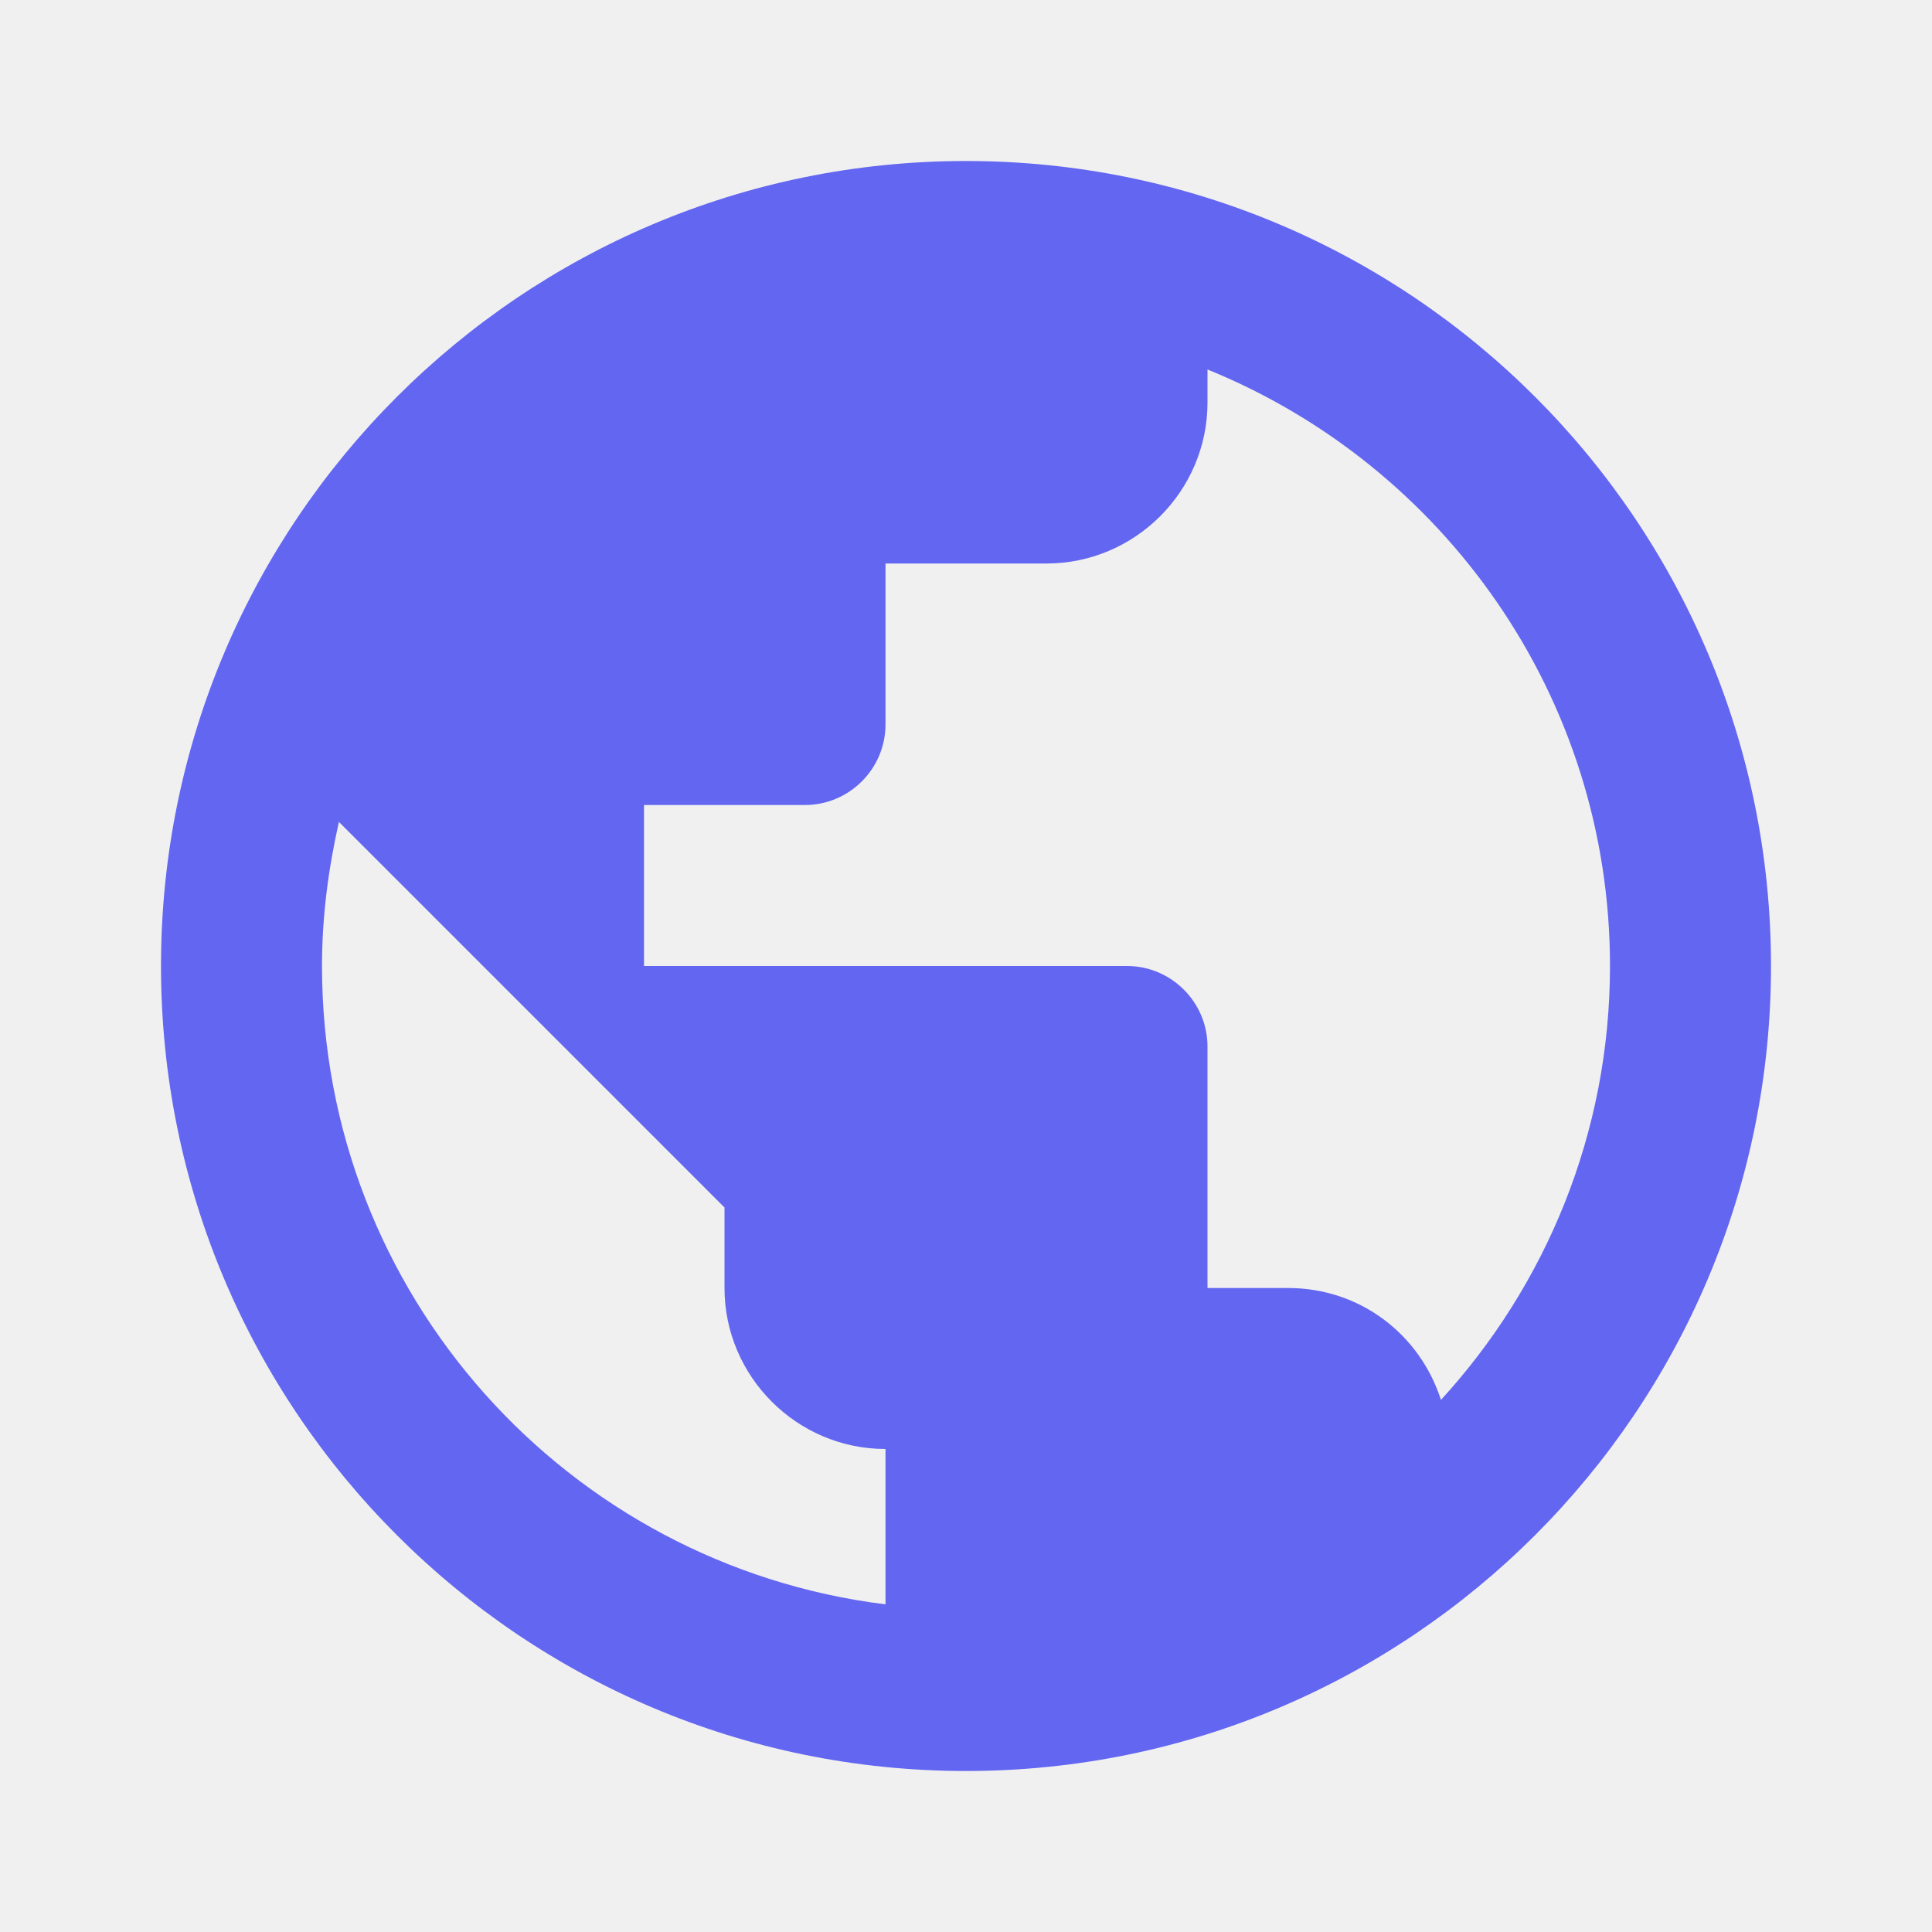
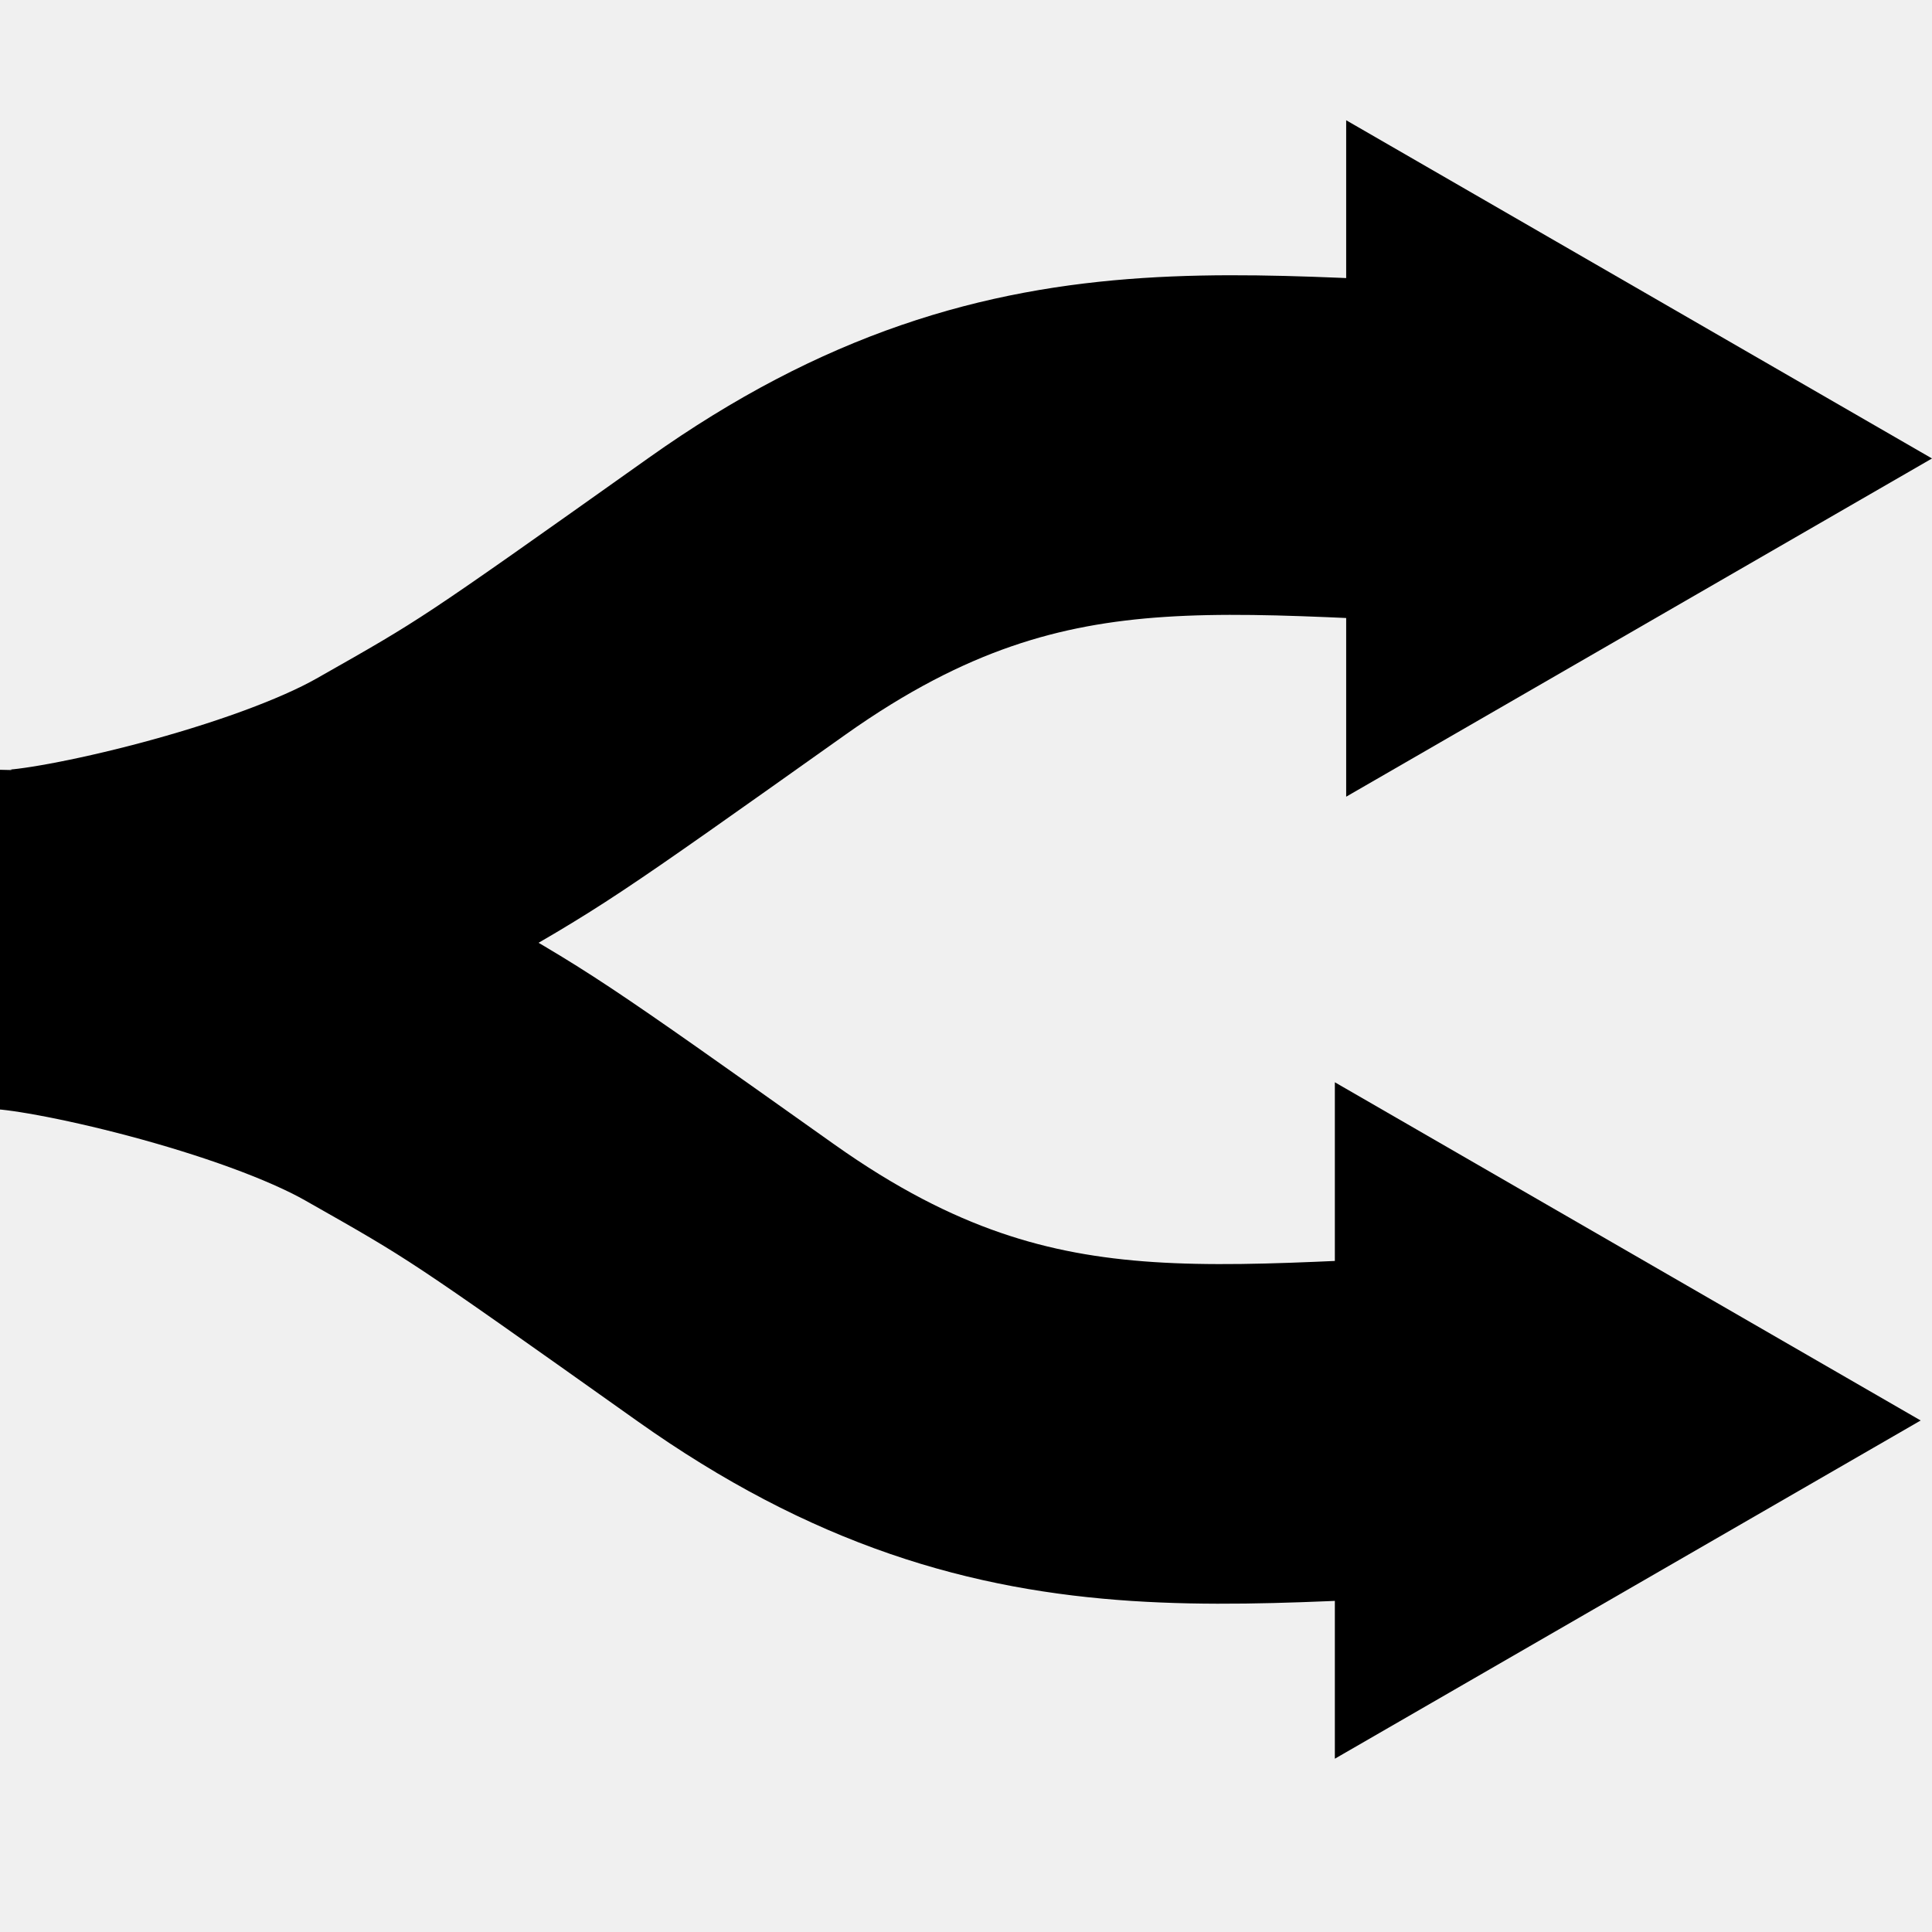
- <svg xmlns="http://www.w3.org/2000/svg" fill="#6366F1" viewBox="0 0 24 24">
-   <path d="M12 2C6.48 2 2 6.48 2 12s4.48 10 10 10 10-4.48 10-10S17.52 2 12 2zm-1 17.93c-3.95-.49-7-3.85-7-7.93 0-.62.08-1.21.21-1.79L9 15v1c0 1.1.9 2 2 2v1.93zm6.9-2.54c-.26-.81-1-1.39-1.9-1.39h-1v-3c0-.55-.45-1-1-1H8v-2h2c.55 0 1-.45 1-1V7h2c1.1 0 2-.9 2-2v-.41c2.93 1.19 5 4.06 5 7.41 0 2.08-.8 3.97-2.1 5.39z" />
+ <svg xmlns="http://www.w3.org/2000/svg" width="512" height="512" viewBox="0 0 512 512" fill="currentColor" stroke="currentColor">
+   <g clip-path="url(#clip0_205_3)">
+     <path d="M3 248.945C18 248.945 76 236 106 219C136 202 136 202 198 158C276.497 102.293 332 120.945 423 120.945" stroke-width="90" />
+     <path d="M511 121.5L357.25 210.268L357.25 32.732L511 121.5Z" />
+     <path d="M0 249C15 249 73 261.945 103 278.945C133 295.945 133 295.945 195 339.945C273.497 395.652 329 377 420 377" stroke-width="90" />
+     <path d="M508 376.445L354.25 287.678L354.25 465.213L508 376.445Z" />
+   </g>
+   <defs>
+     <clipPath id="clip0_205_3">
+       <rect width="512" height="512" fill="white" />
+     </clipPath>
+   </defs>
</svg>
